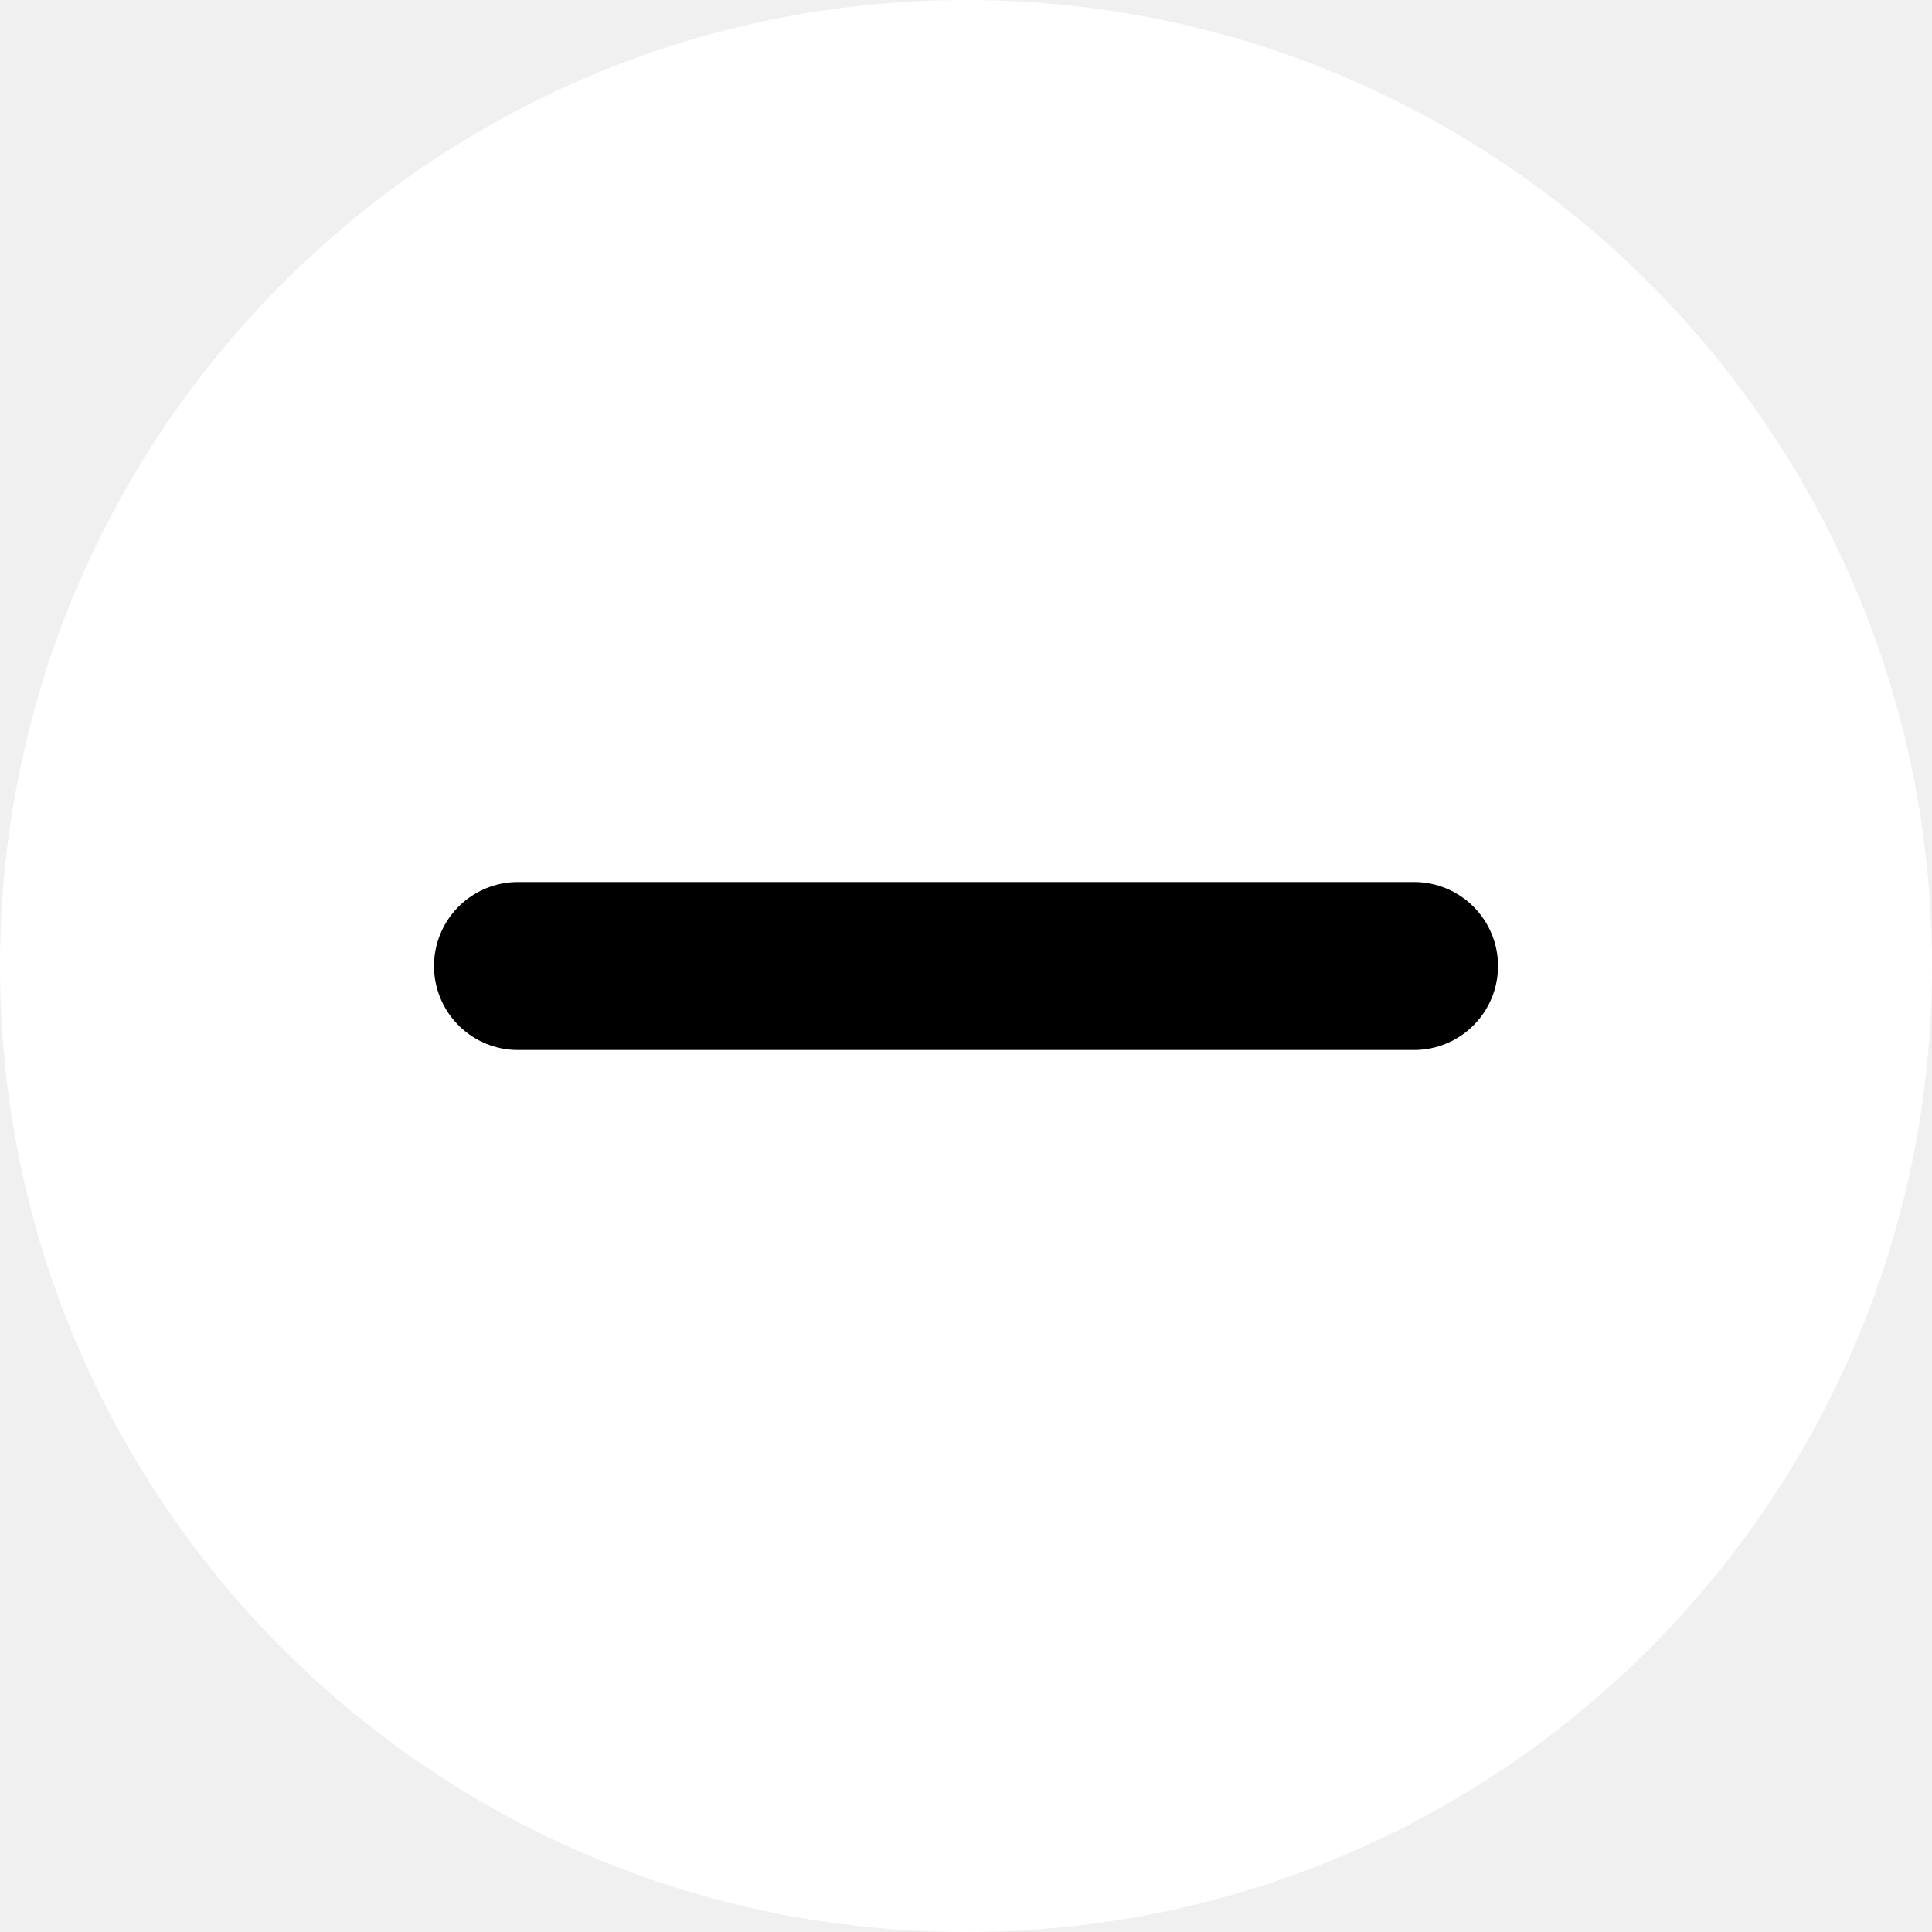
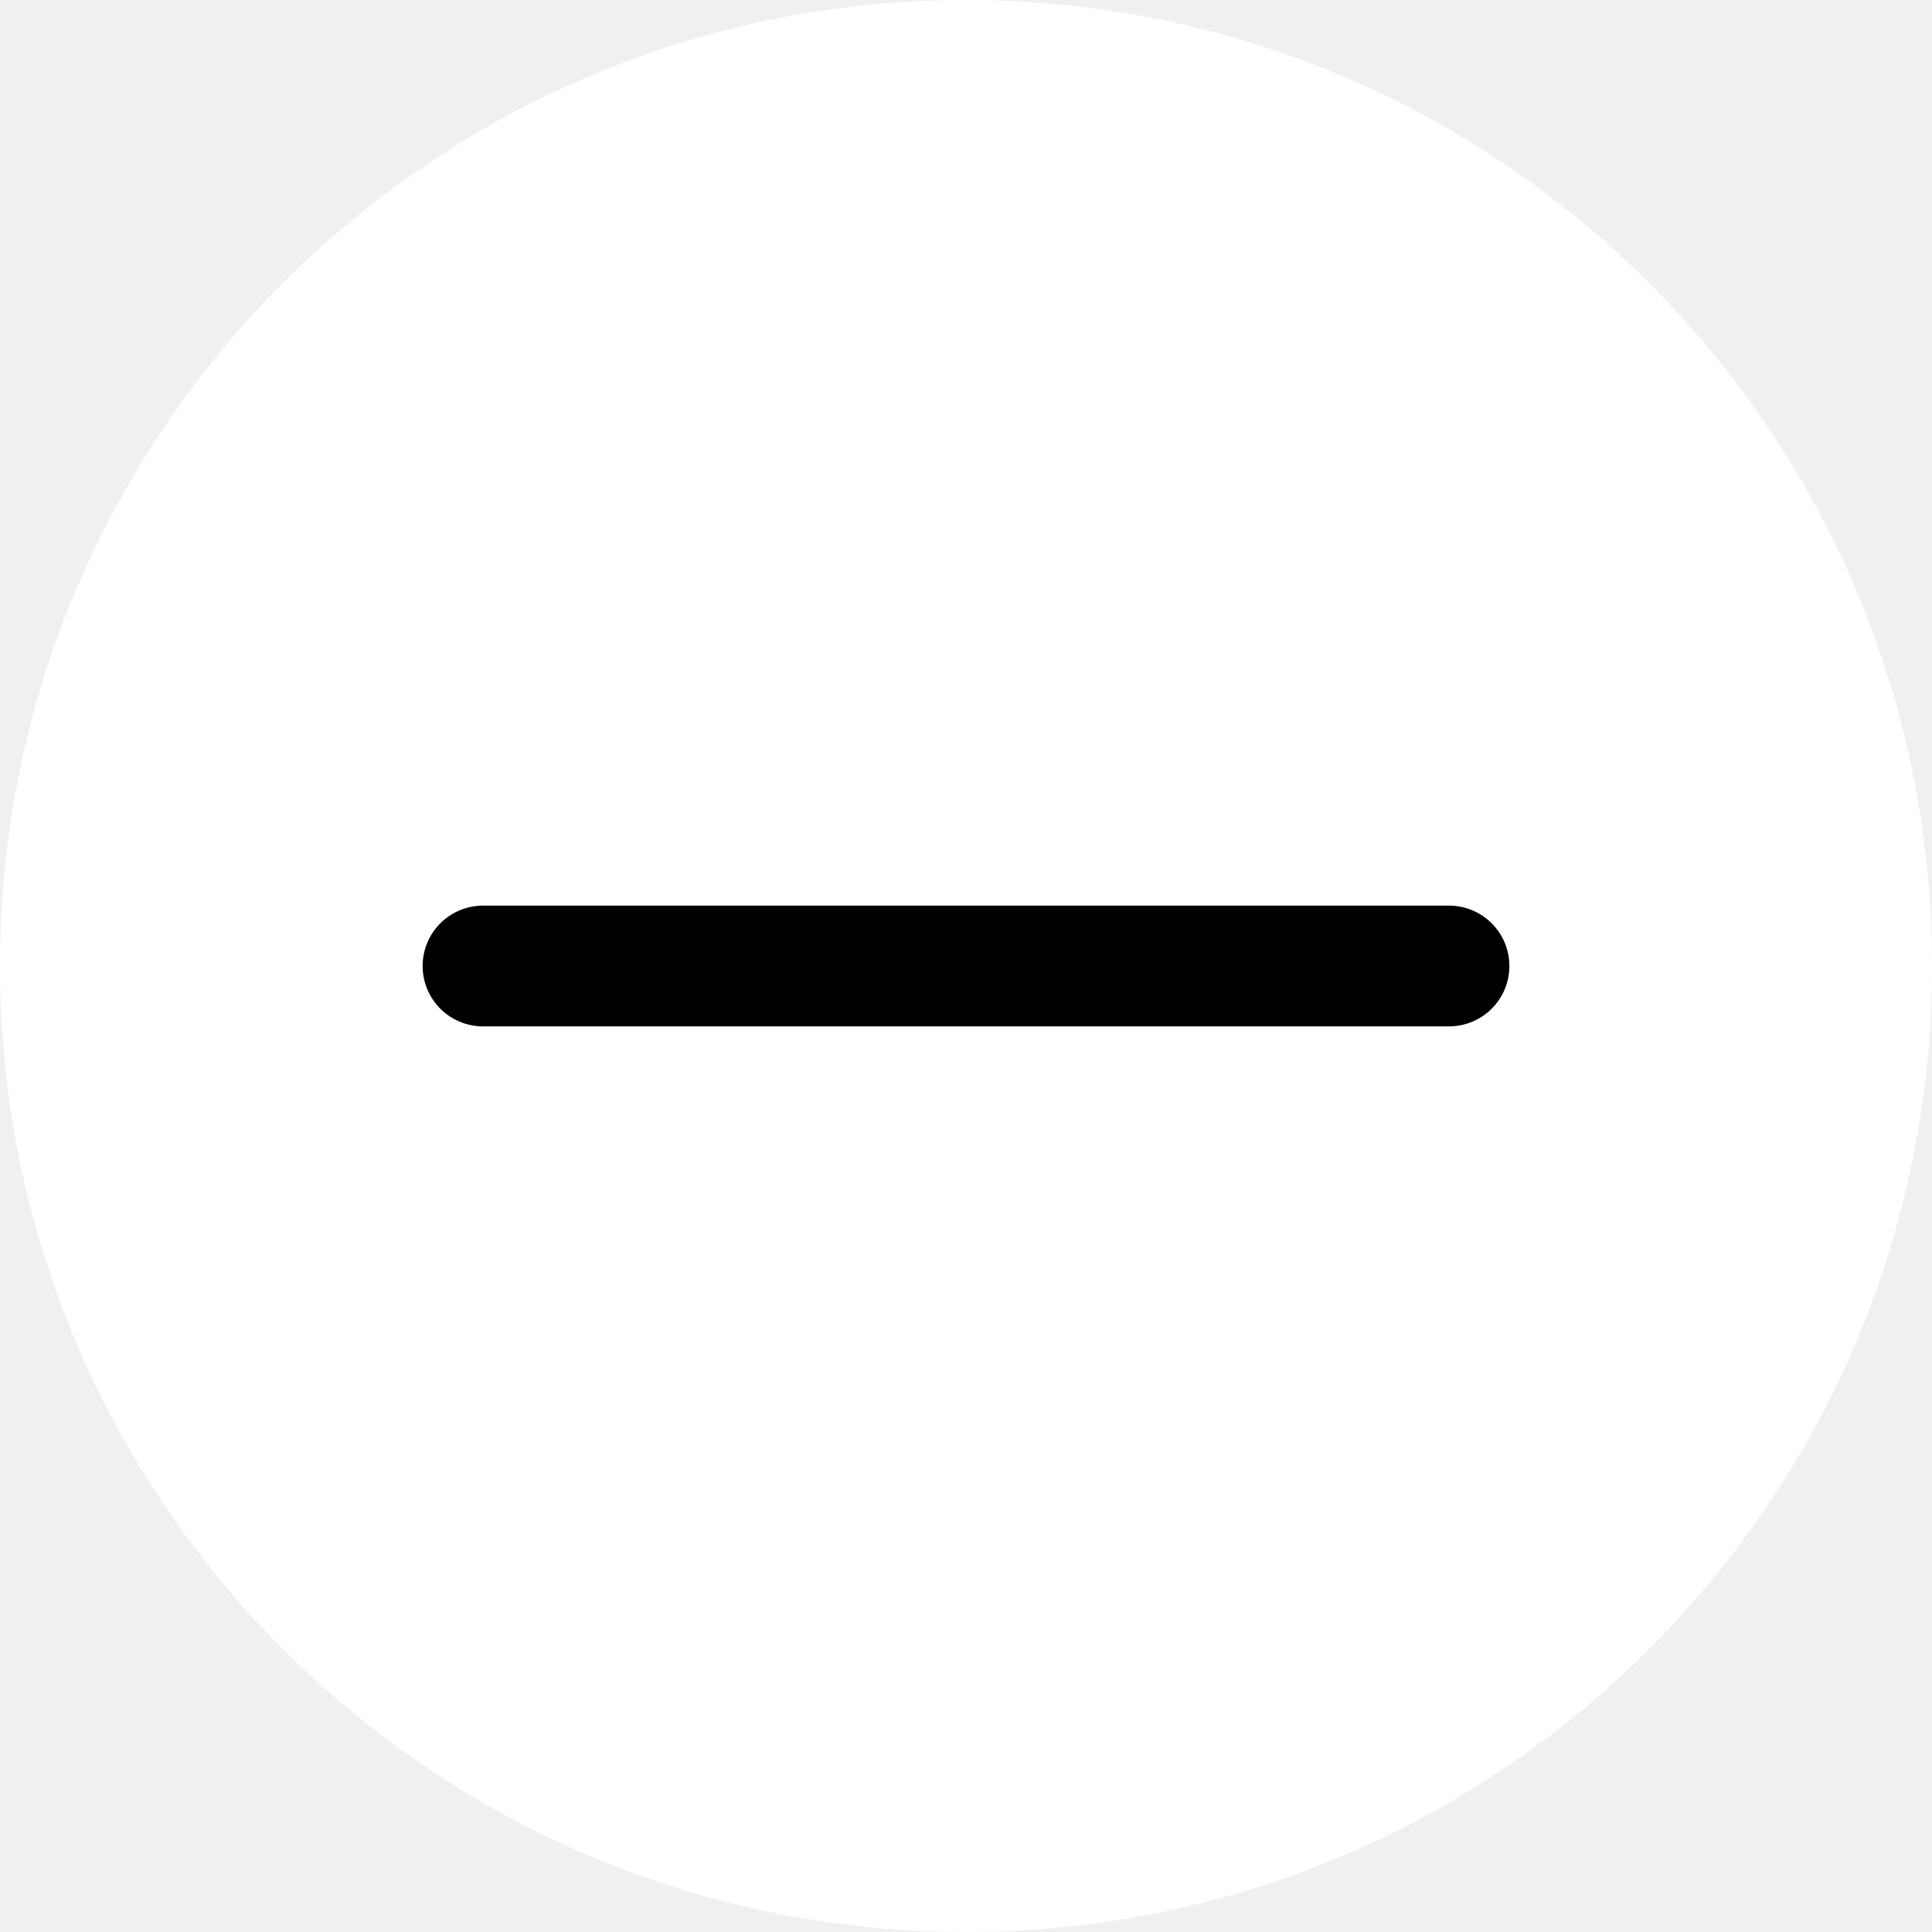
- <svg xmlns="http://www.w3.org/2000/svg" width="46" height="46" viewBox="0 0 46 46" fill="none">
-   <rect width="46" height="46" rx="23" fill="white" />
-   <path d="M33.667 23H12.333" stroke="black" stroke-width="4" stroke-linecap="round" />
+ <svg xmlns="http://www.w3.org/2000/svg" width="32" height="32" viewBox="0 0 32 32" fill="none">
+   <rect width="32" height="32" rx="16" fill="white" />
+   <path d="M24 16H8" stroke="black" stroke-width="2" stroke-linecap="round" />
</svg>
